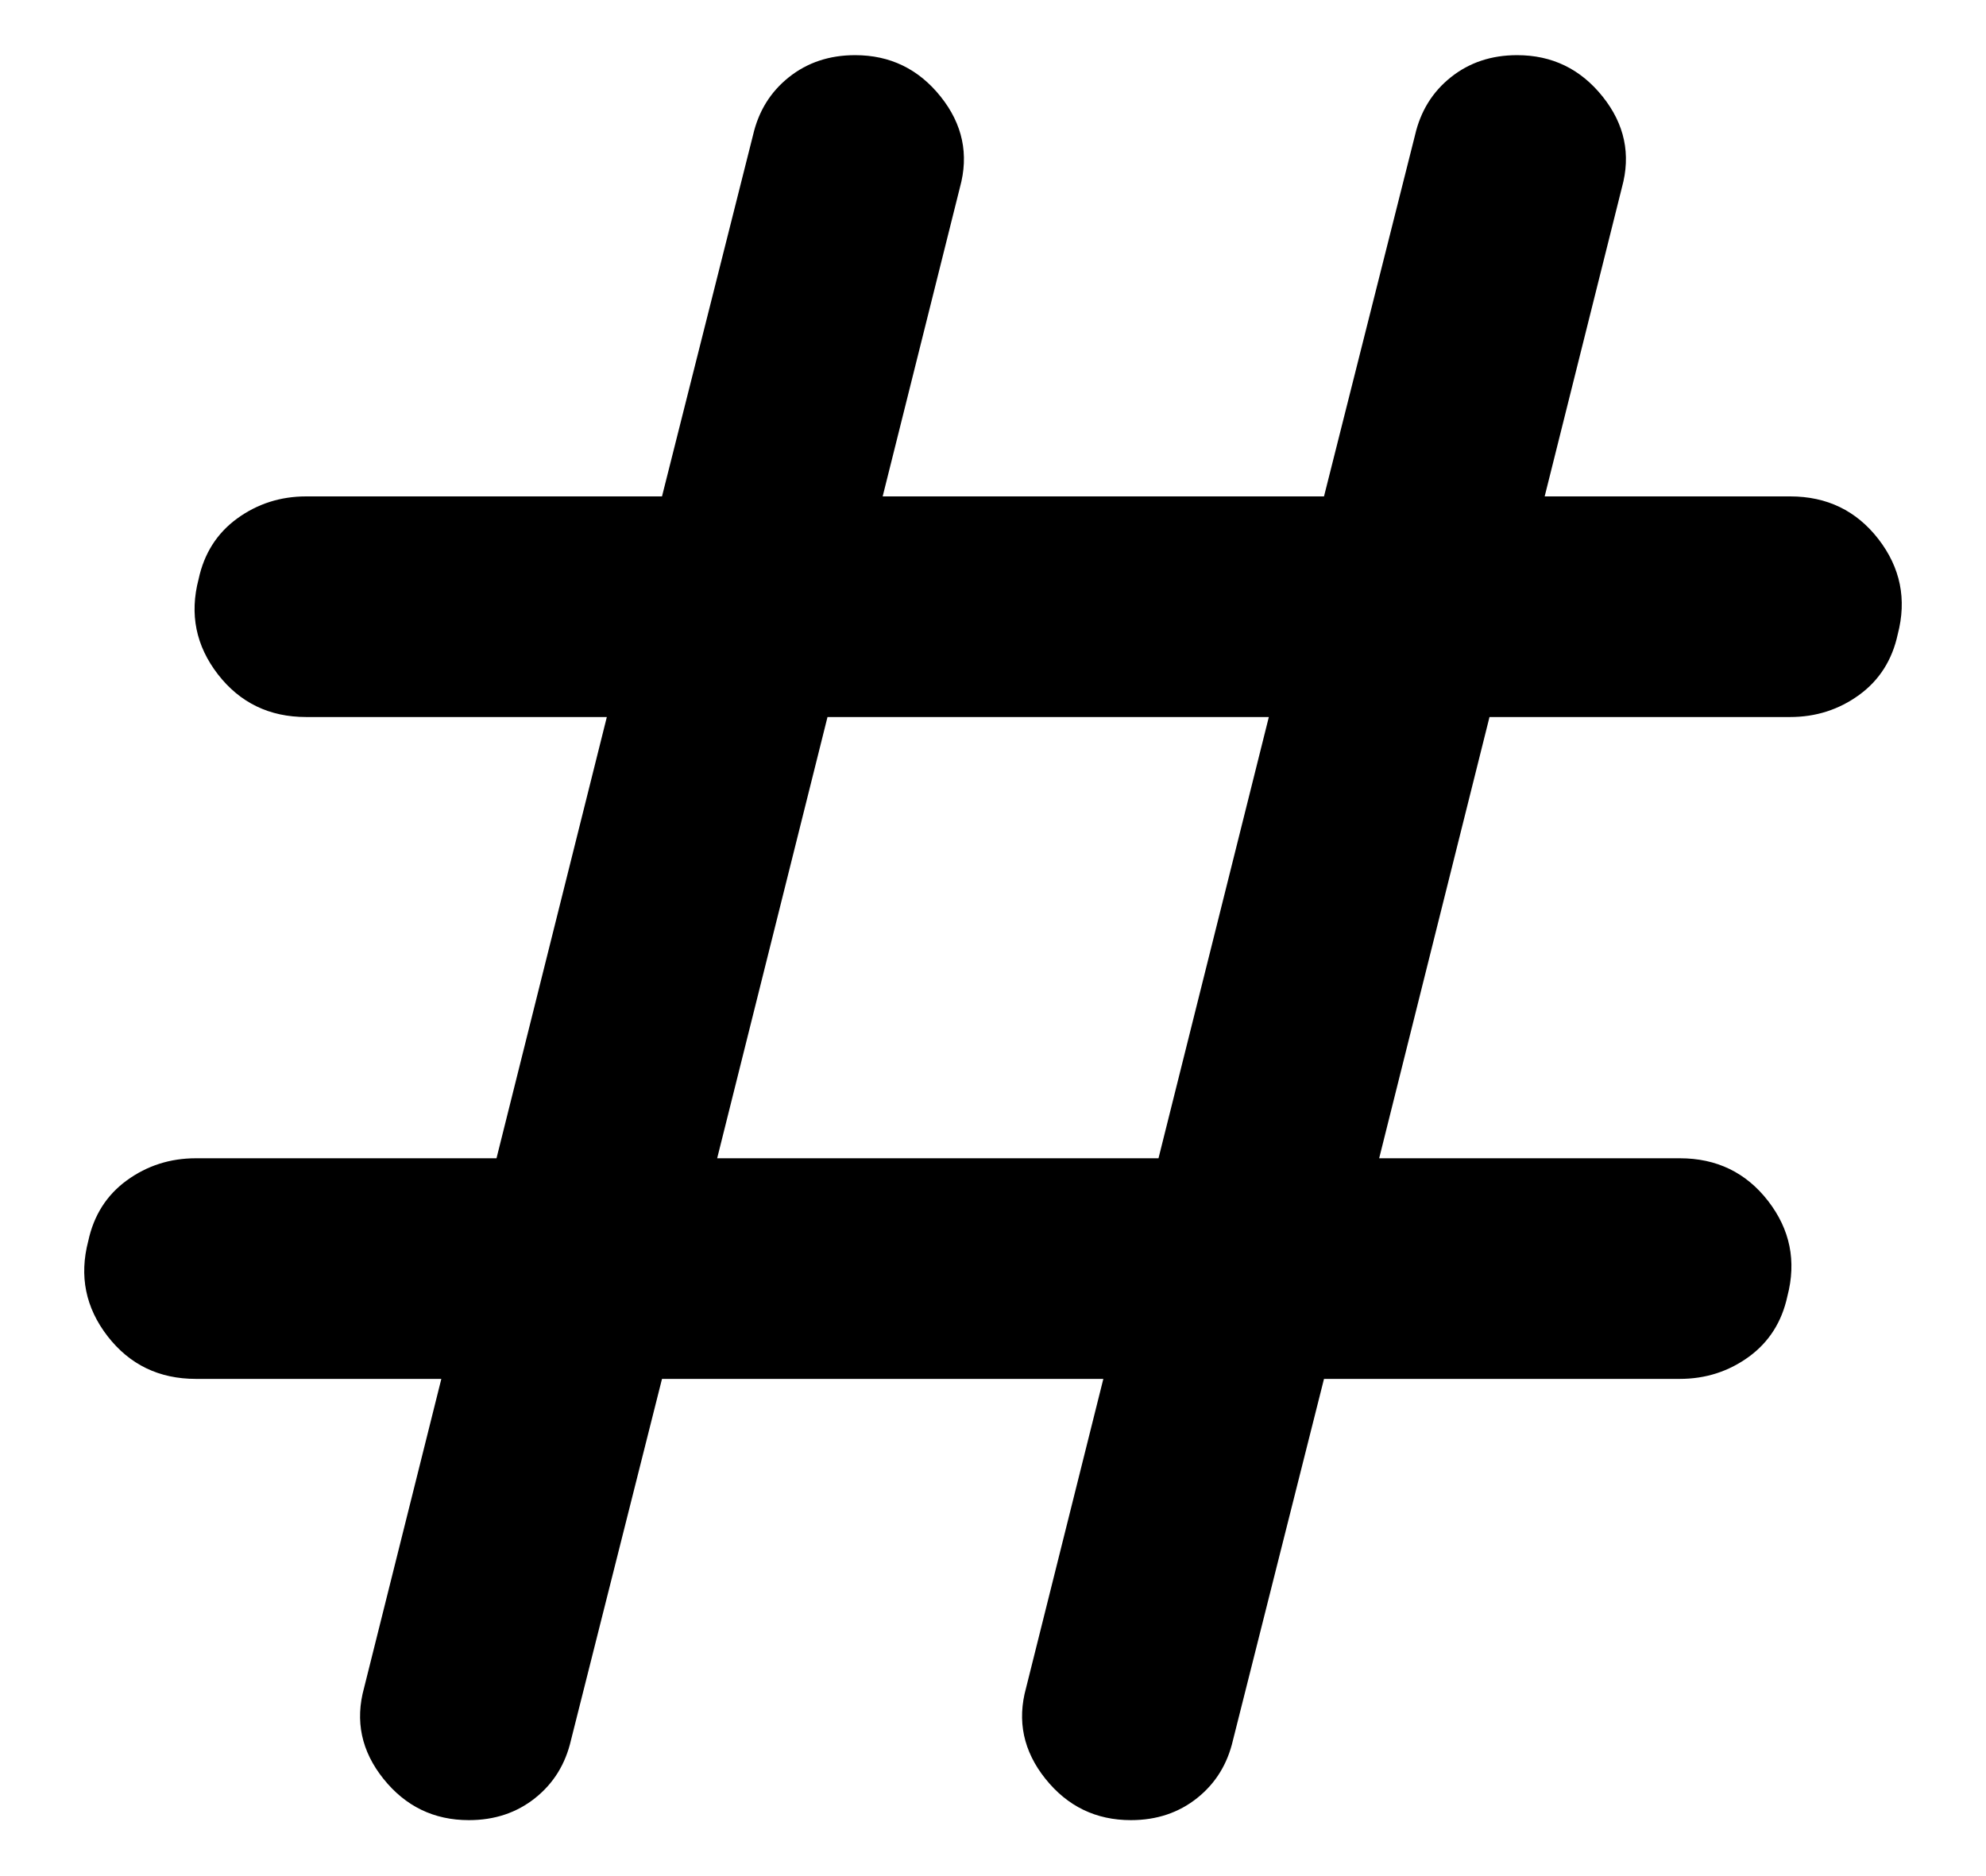
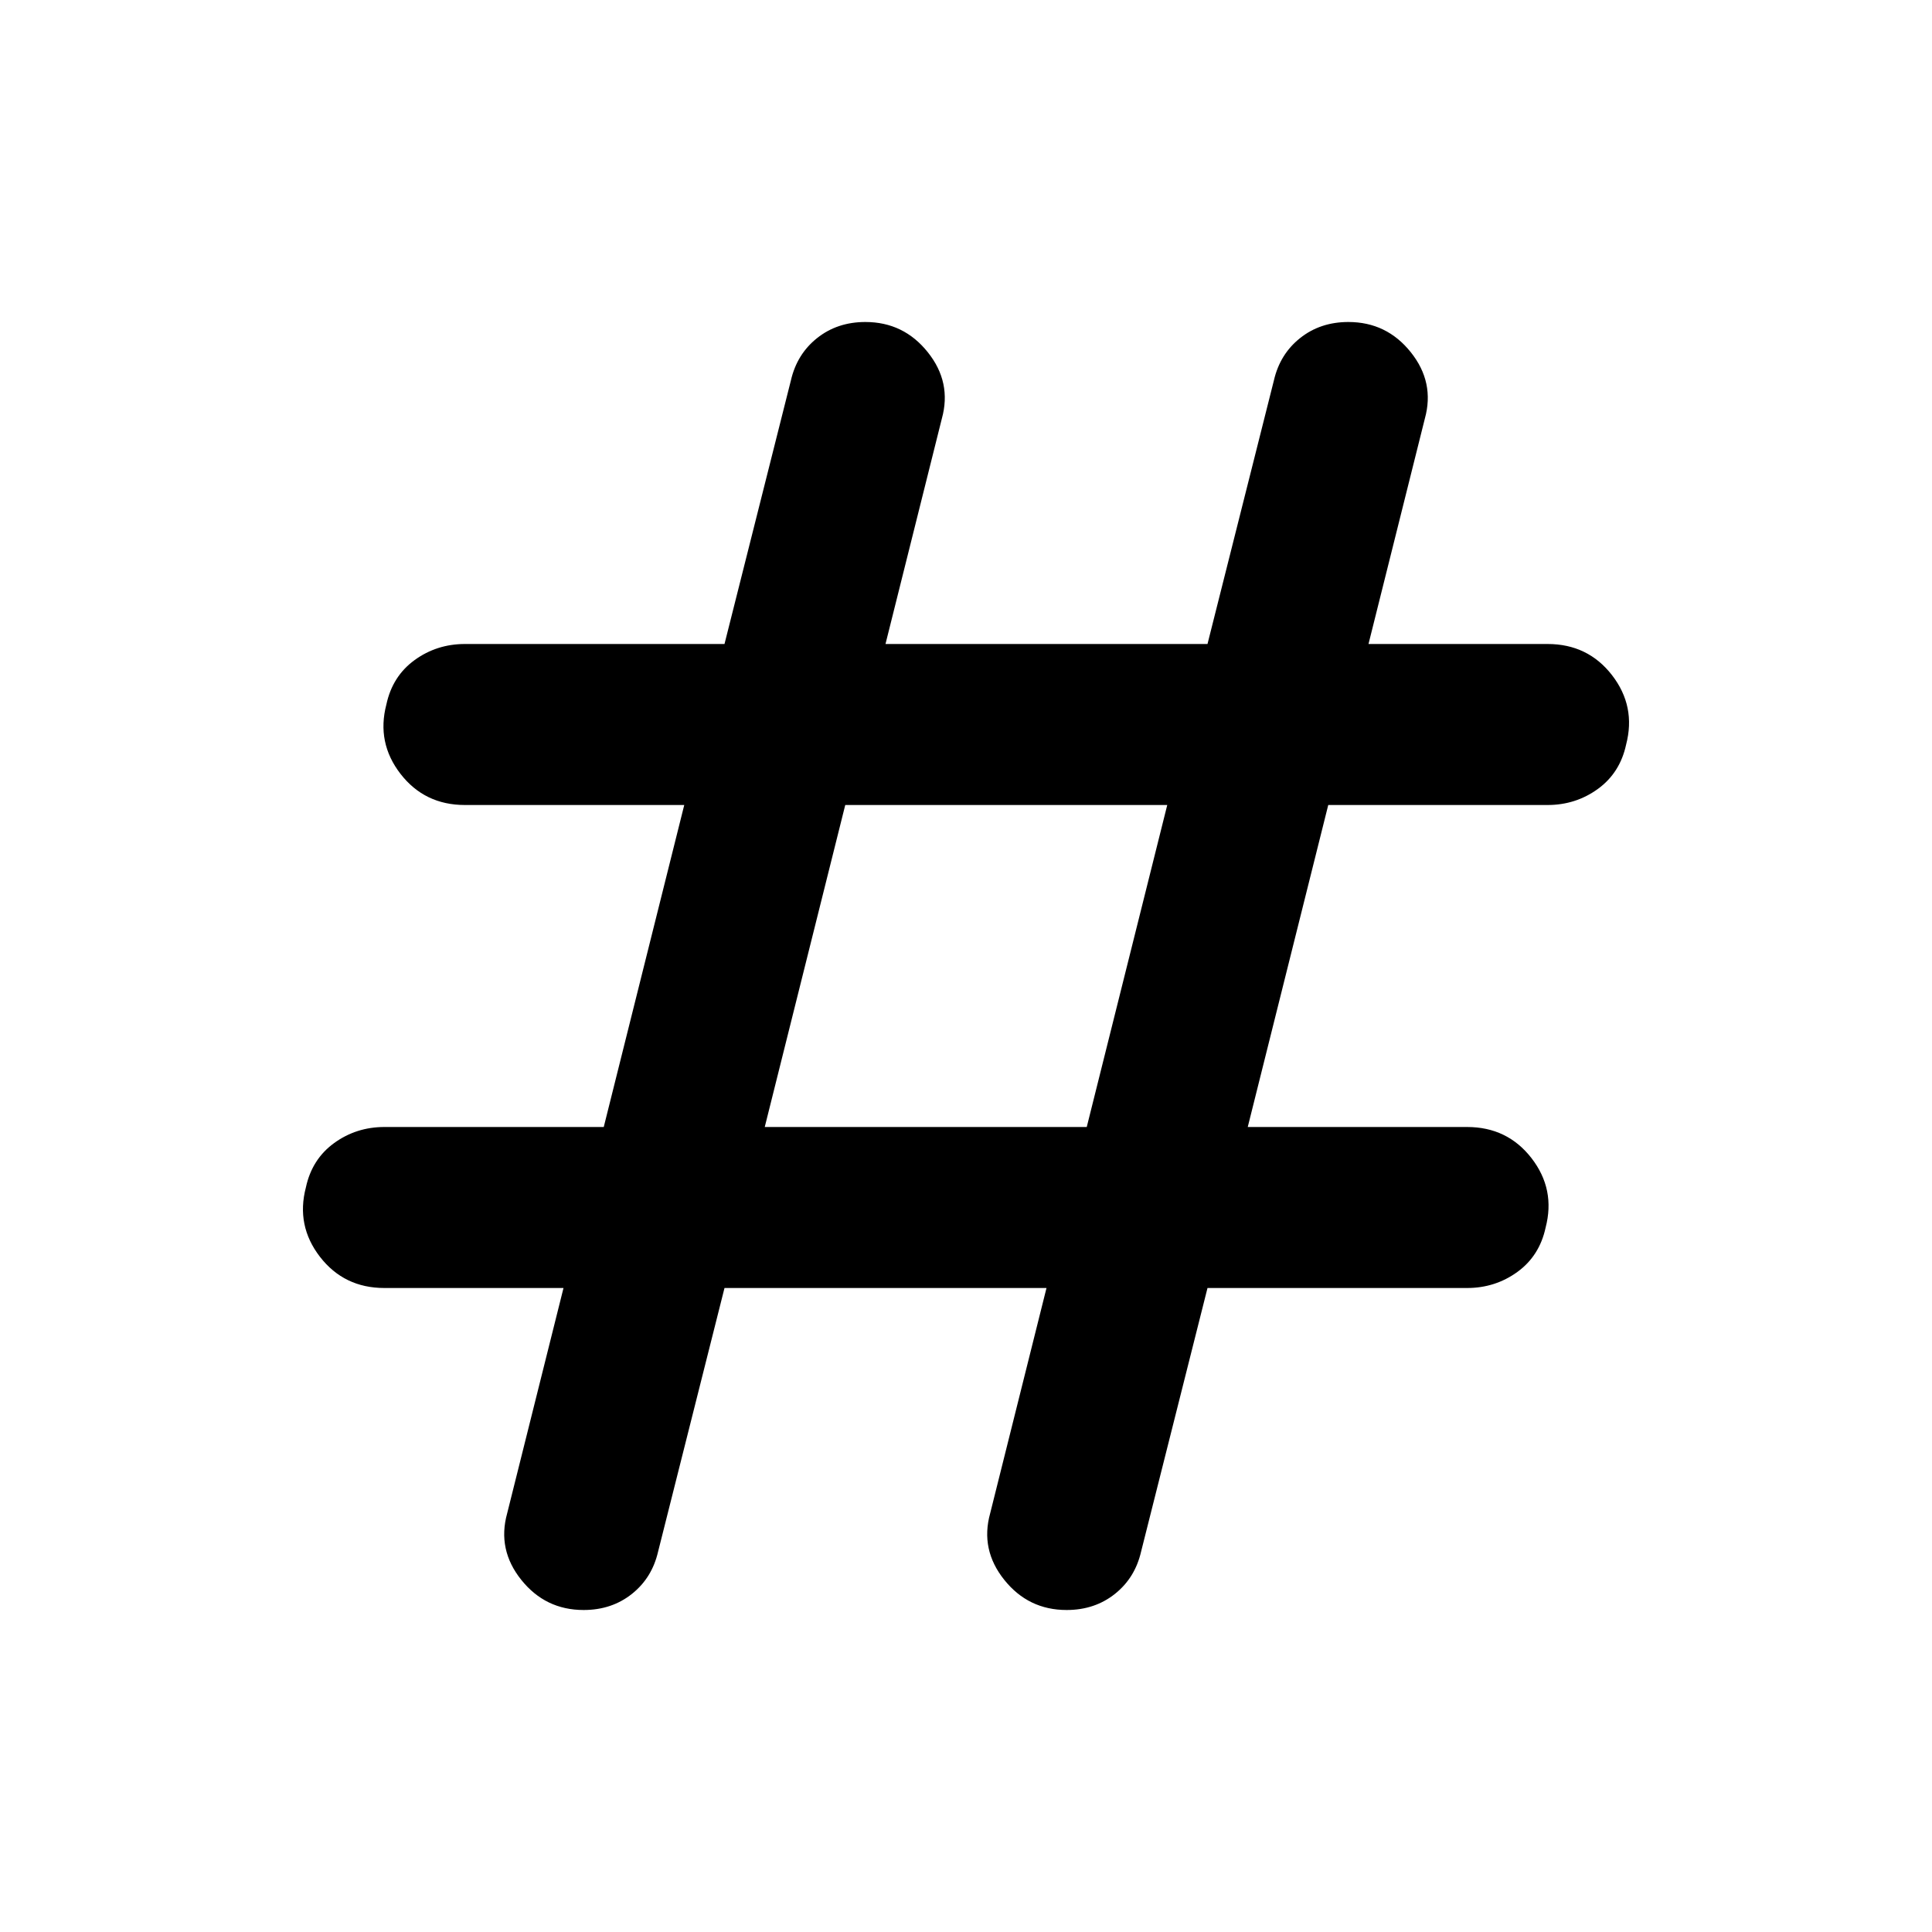
- <svg xmlns="http://www.w3.org/2000/svg" width="18" height="17" viewBox="0 0 18 17" fill="none">
-   <path d="M4.25 16.5C3.933 16.5 3.675 16.375 3.475 16.125C3.275 15.875 3.217 15.6 3.3 15.3L4 12.5H1.775C1.442 12.5 1.175 12.371 0.975 12.113C0.775 11.854 0.717 11.567 0.8 11.25C0.85 11.017 0.967 10.833 1.15 10.7C1.333 10.567 1.542 10.5 1.775 10.5H4.5L5.5 6.5H2.775C2.442 6.5 2.175 6.371 1.975 6.113C1.775 5.854 1.717 5.567 1.8 5.25C1.85 5.017 1.967 4.833 2.15 4.7C2.333 4.567 2.542 4.5 2.775 4.5H6L6.825 1.225C6.875 1.008 6.983 0.833 7.15 0.7C7.317 0.567 7.517 0.5 7.75 0.5C8.067 0.5 8.325 0.625 8.525 0.875C8.725 1.125 8.783 1.4 8.7 1.7L8 4.5H12L12.825 1.225C12.875 1.008 12.983 0.833 13.15 0.7C13.317 0.567 13.517 0.5 13.75 0.5C14.067 0.5 14.325 0.625 14.525 0.875C14.725 1.125 14.783 1.4 14.7 1.7L14 4.5H16.225C16.558 4.5 16.825 4.629 17.025 4.887C17.225 5.146 17.283 5.433 17.2 5.75C17.15 5.983 17.033 6.167 16.85 6.3C16.667 6.433 16.458 6.5 16.225 6.5H13.5L12.5 10.5H15.225C15.558 10.5 15.825 10.629 16.025 10.887C16.225 11.146 16.283 11.433 16.2 11.75C16.15 11.983 16.033 12.167 15.85 12.3C15.667 12.433 15.458 12.5 15.225 12.5H12L11.175 15.775C11.125 15.992 11.017 16.167 10.85 16.3C10.683 16.433 10.483 16.5 10.25 16.5C9.933 16.5 9.675 16.375 9.475 16.125C9.275 15.875 9.217 15.6 9.3 15.3L10 12.5H6L5.175 15.775C5.125 15.992 5.017 16.167 4.85 16.3C4.683 16.433 4.483 16.5 4.25 16.5ZM6.5 10.5H10.5L11.5 6.5H7.5L6.5 10.5Z" fill="black" />
+ <svg xmlns="http://www.w3.org/2000/svg" width="24" height="24" viewBox="0 0 24 24" fill="none">
+   <mask id="mask0_813_12093" style="mask-type:alpha" maskUnits="userSpaceOnUse" x="0" y="0" width="24" height="24">
+     <rect width="24" height="24" fill="#D9D9D9" />
+   </mask>
+   <g mask="url(#mask0_813_12093)">
+     <path d="M7.25 20C6.933 20 6.675 19.875 6.475 19.625C6.275 19.375 6.217 19.1 6.3 18.8L7 16H4.775C4.442 16 4.175 15.871 3.975 15.613C3.775 15.354 3.717 15.067 3.8 14.75C3.85 14.517 3.967 14.333 4.15 14.2C4.333 14.067 4.542 14 4.775 14H7.5L8.5 10H5.775C5.442 10 5.175 9.871 4.975 9.613C4.775 9.354 4.717 9.067 4.8 8.75C4.85 8.517 4.967 8.333 5.15 8.2C5.333 8.067 5.542 8 5.775 8H9L9.825 4.725C9.875 4.508 9.983 4.333 10.15 4.2C10.317 4.067 10.517 4 10.75 4C11.067 4 11.325 4.125 11.525 4.375C11.725 4.625 11.783 4.9 11.7 5.2L11 8H15L15.825 4.725C15.875 4.508 15.983 4.333 16.15 4.2C16.317 4.067 16.517 4 16.75 4C17.067 4 17.325 4.125 17.525 4.375C17.725 4.625 17.783 4.9 17.7 5.2L17 8H19.225C19.558 8 19.825 8.129 20.025 8.387C20.225 8.646 20.283 8.933 20.2 9.25C20.15 9.483 20.033 9.667 19.85 9.8C19.667 9.933 19.458 10 19.225 10H16.5L15.5 14H18.225C18.558 14 18.825 14.129 19.025 14.387C19.225 14.646 19.283 14.933 19.2 15.25C19.15 15.483 19.033 15.667 18.85 15.8C18.667 15.933 18.458 16 18.225 16H15L14.175 19.275C14.125 19.492 14.017 19.667 13.85 19.8C13.683 19.933 13.483 20 13.25 20C12.933 20 12.675 19.875 12.475 19.625C12.275 19.375 12.217 19.1 12.3 18.8L13 16H9L8.175 19.275C8.125 19.492 8.017 19.667 7.85 19.8C7.683 19.933 7.483 20 7.25 20ZM9.5 14H13.5L14.5 10H10.5L9.5 14Z" fill="black" />
+   </g>
</svg>
